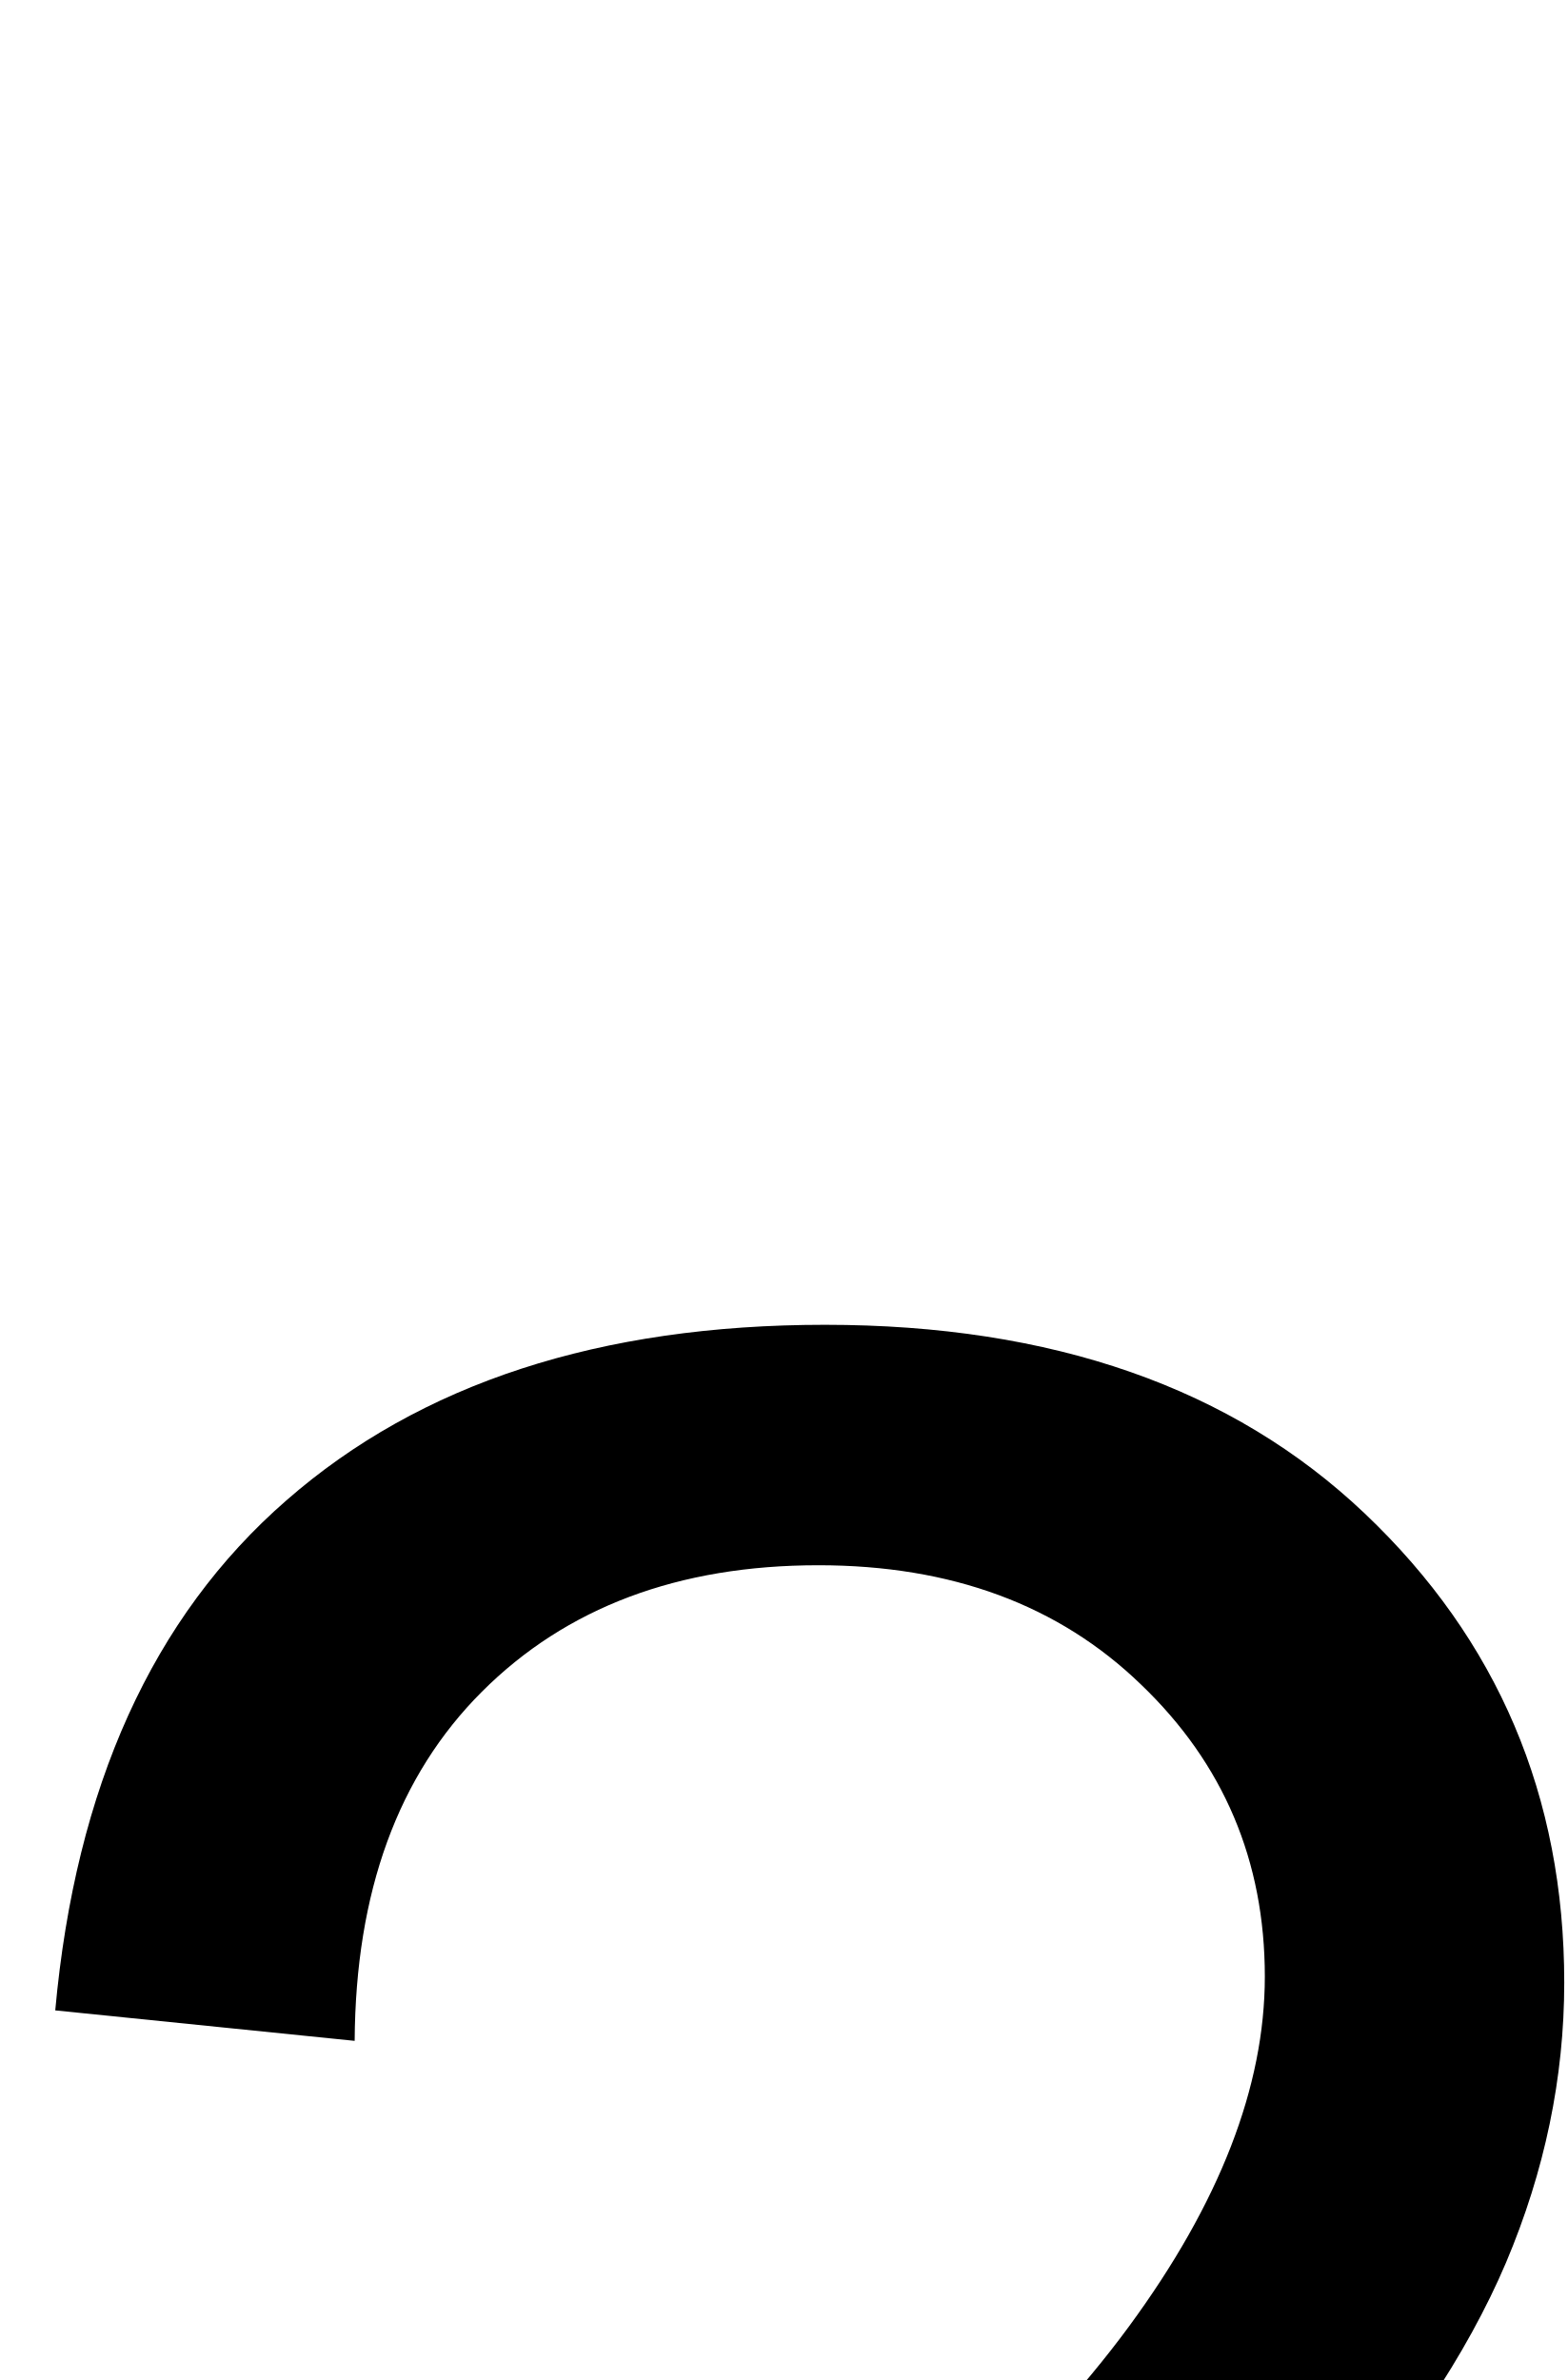
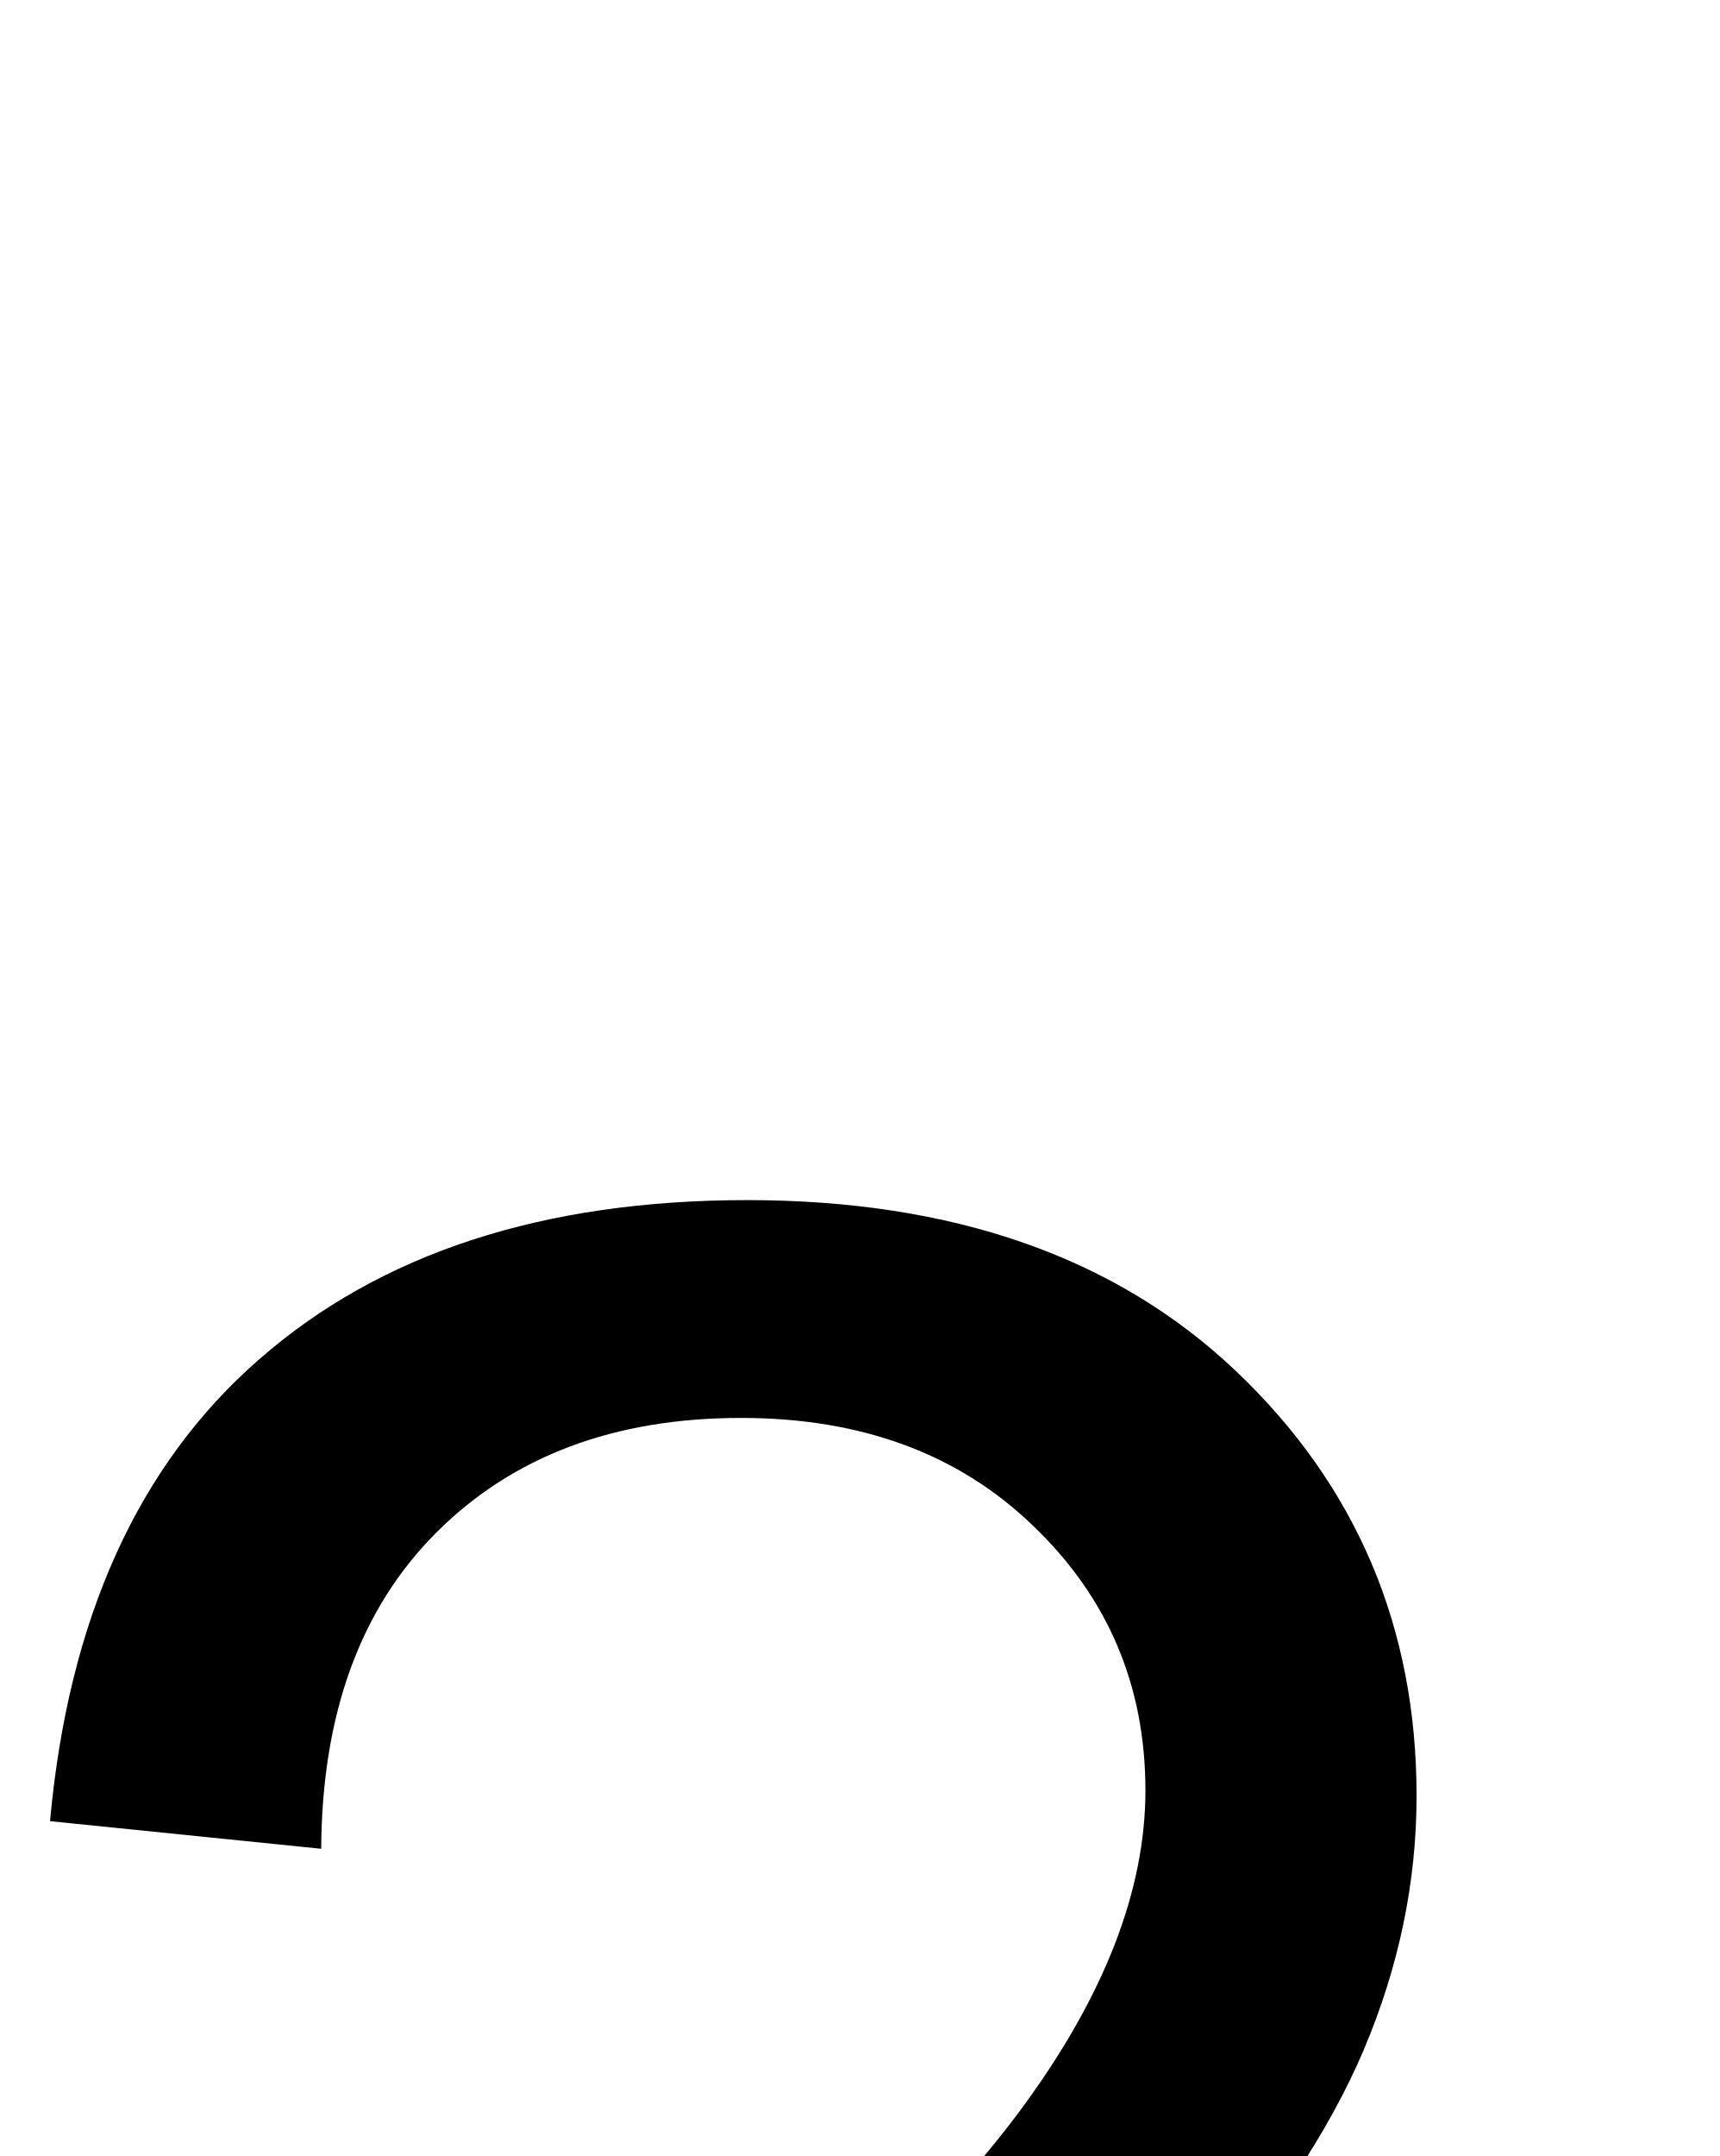
- <svg xmlns="http://www.w3.org/2000/svg" viewBox="0.046 -10.67 23.664 35.93" data-asc="0.9052734375">
+ <svg xmlns="http://www.w3.org/2000/svg" viewBox="0.046 -10.67 28.664 35.93" data-asc="0.9052734375">
  <g fill="#000000">
    <g fill="#000000" transform="translate(0, 0)">
      <path d="M23.71 41.04L23.71 45.26L0.05 45.26Q0 43.68 0.56 42.21Q1.46 39.79 3.45 37.45Q5.44 35.11 9.20 32.03Q15.04 27.25 17.09 24.45Q19.14 21.66 19.14 19.17Q19.14 16.55 17.27 14.76Q15.41 12.96 12.40 12.96Q9.23 12.96 7.32 14.87Q5.42 16.77 5.40 20.14L0.88 19.68Q1.34 14.62 4.37 11.98Q7.40 9.33 12.50 9.33Q17.65 9.33 20.65 12.18Q23.66 15.04 23.66 19.26Q23.66 21.41 22.78 23.49Q21.90 25.56 19.86 27.86Q17.82 30.15 13.09 34.16Q9.13 37.48 8.01 38.66Q6.88 39.84 6.15 41.04L23.71 41.04Z" />
    </g>
  </g>
</svg>
